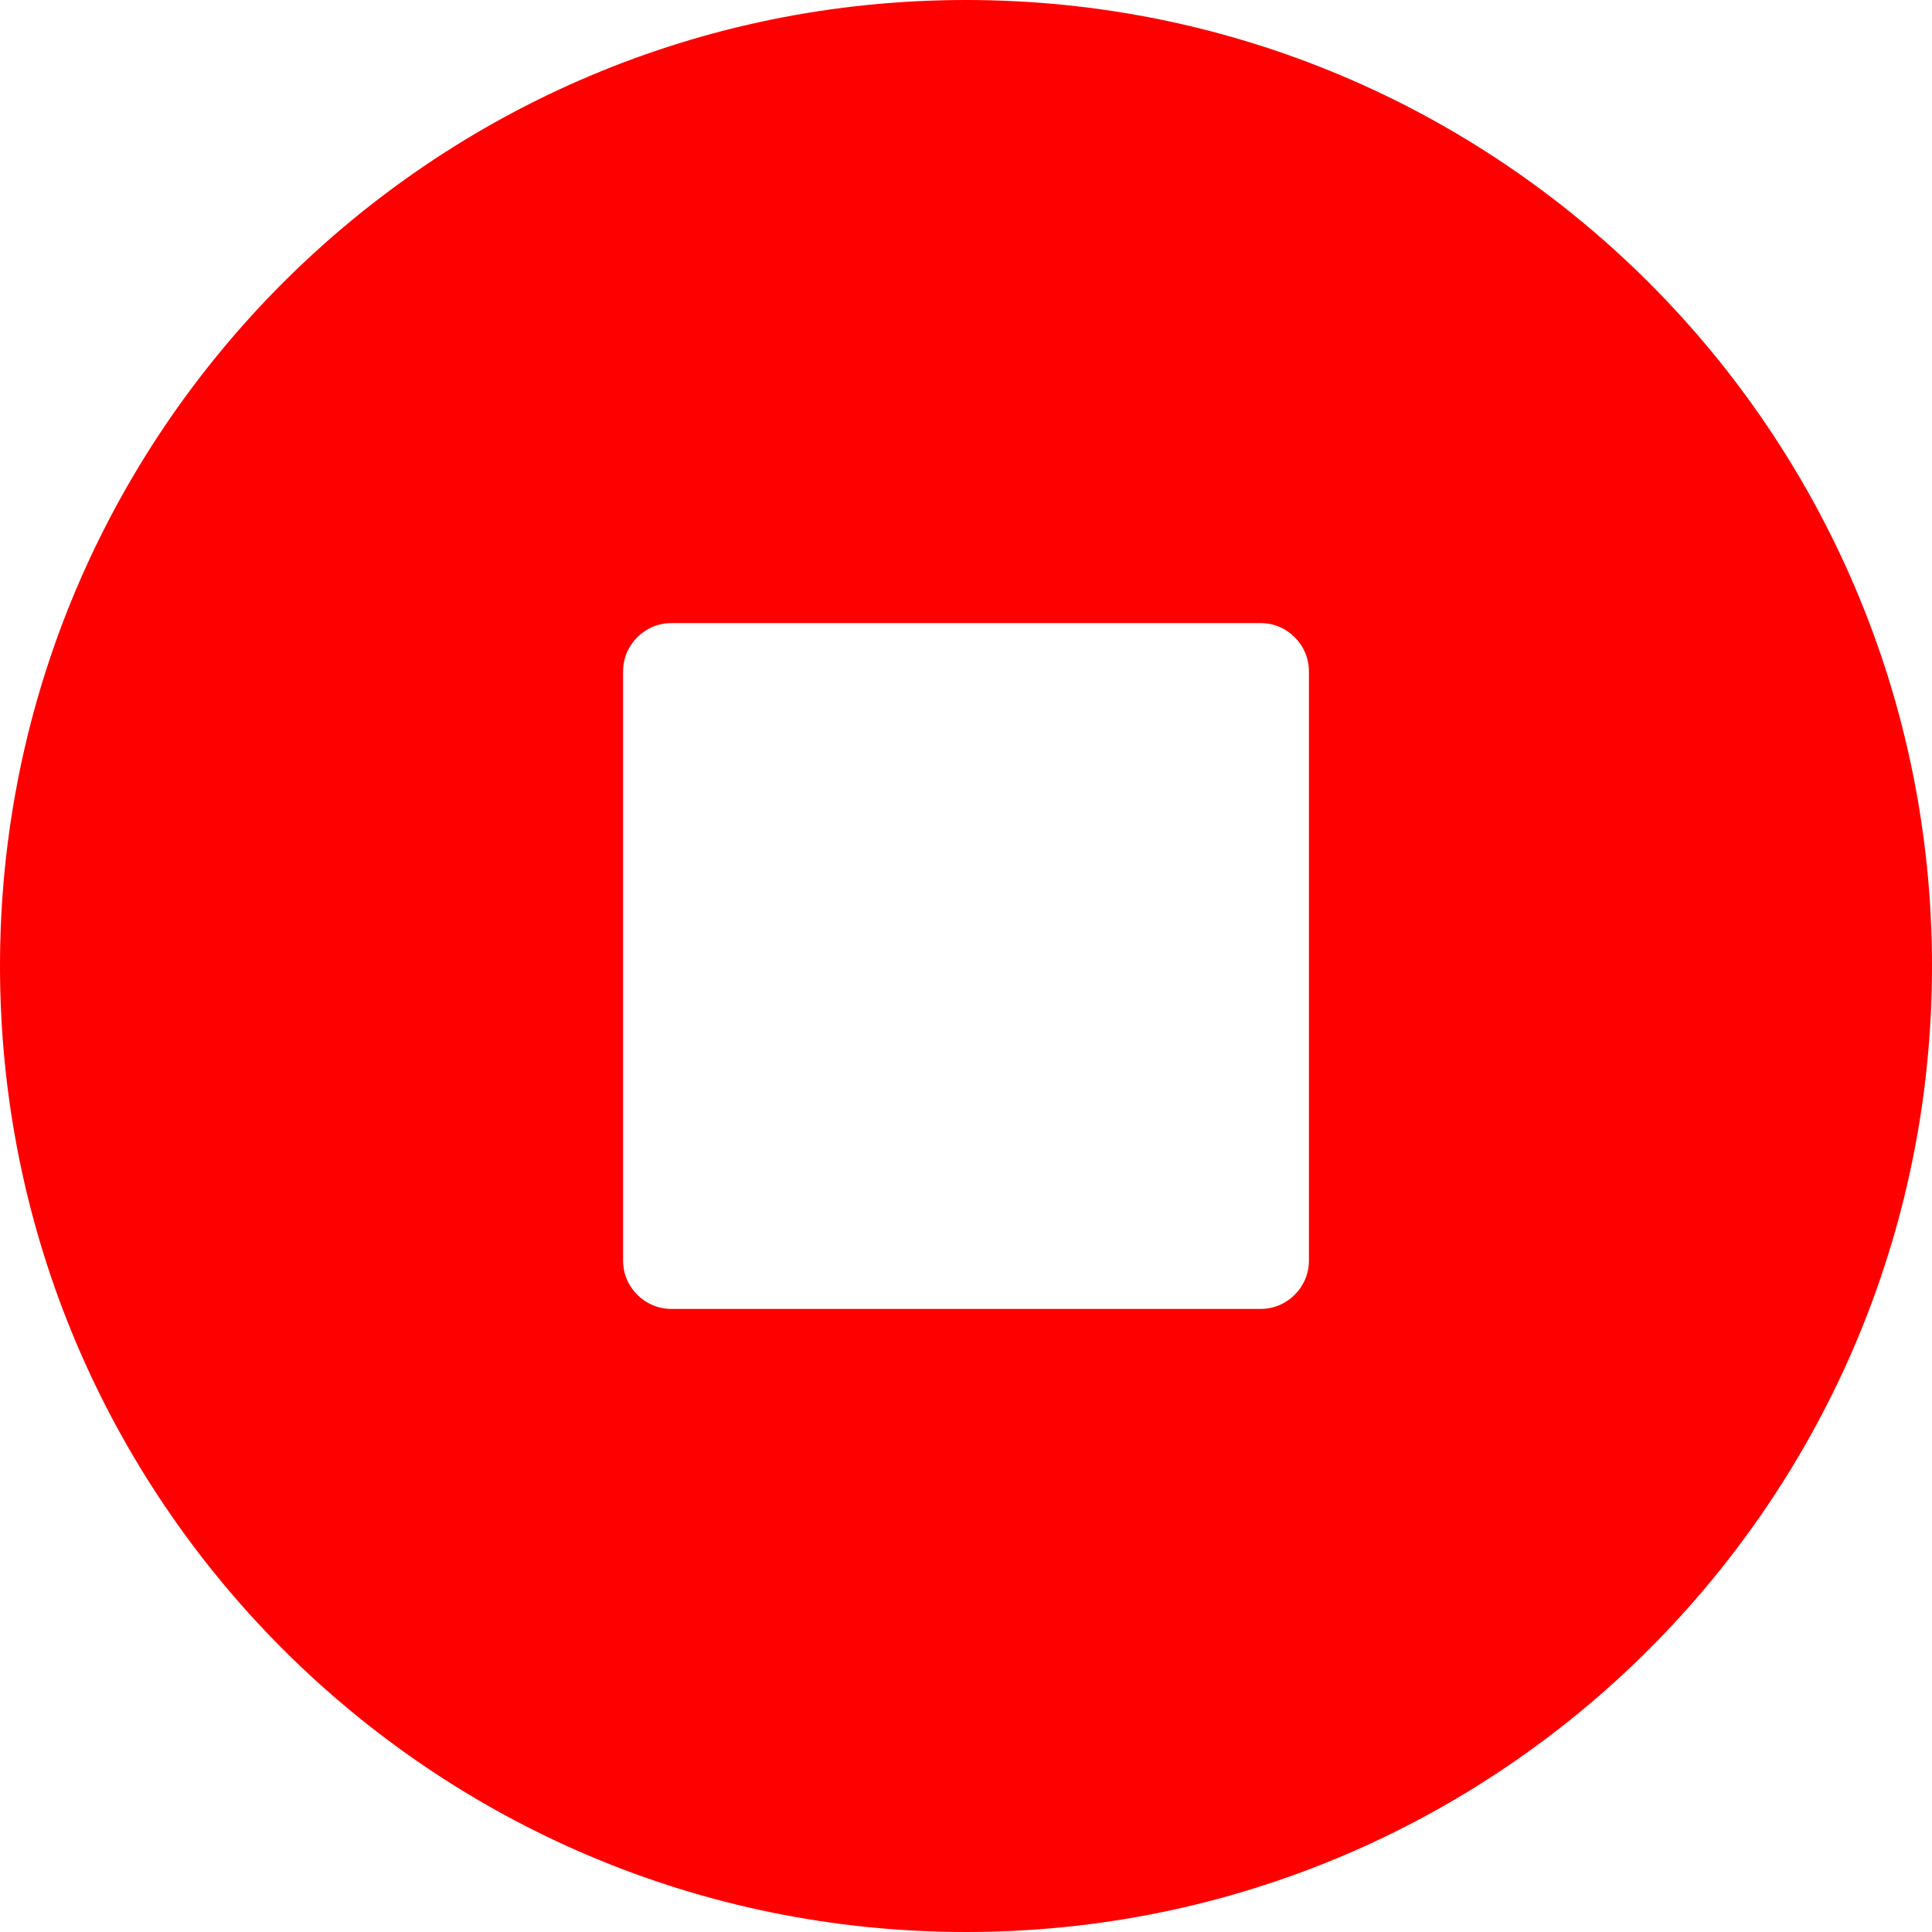
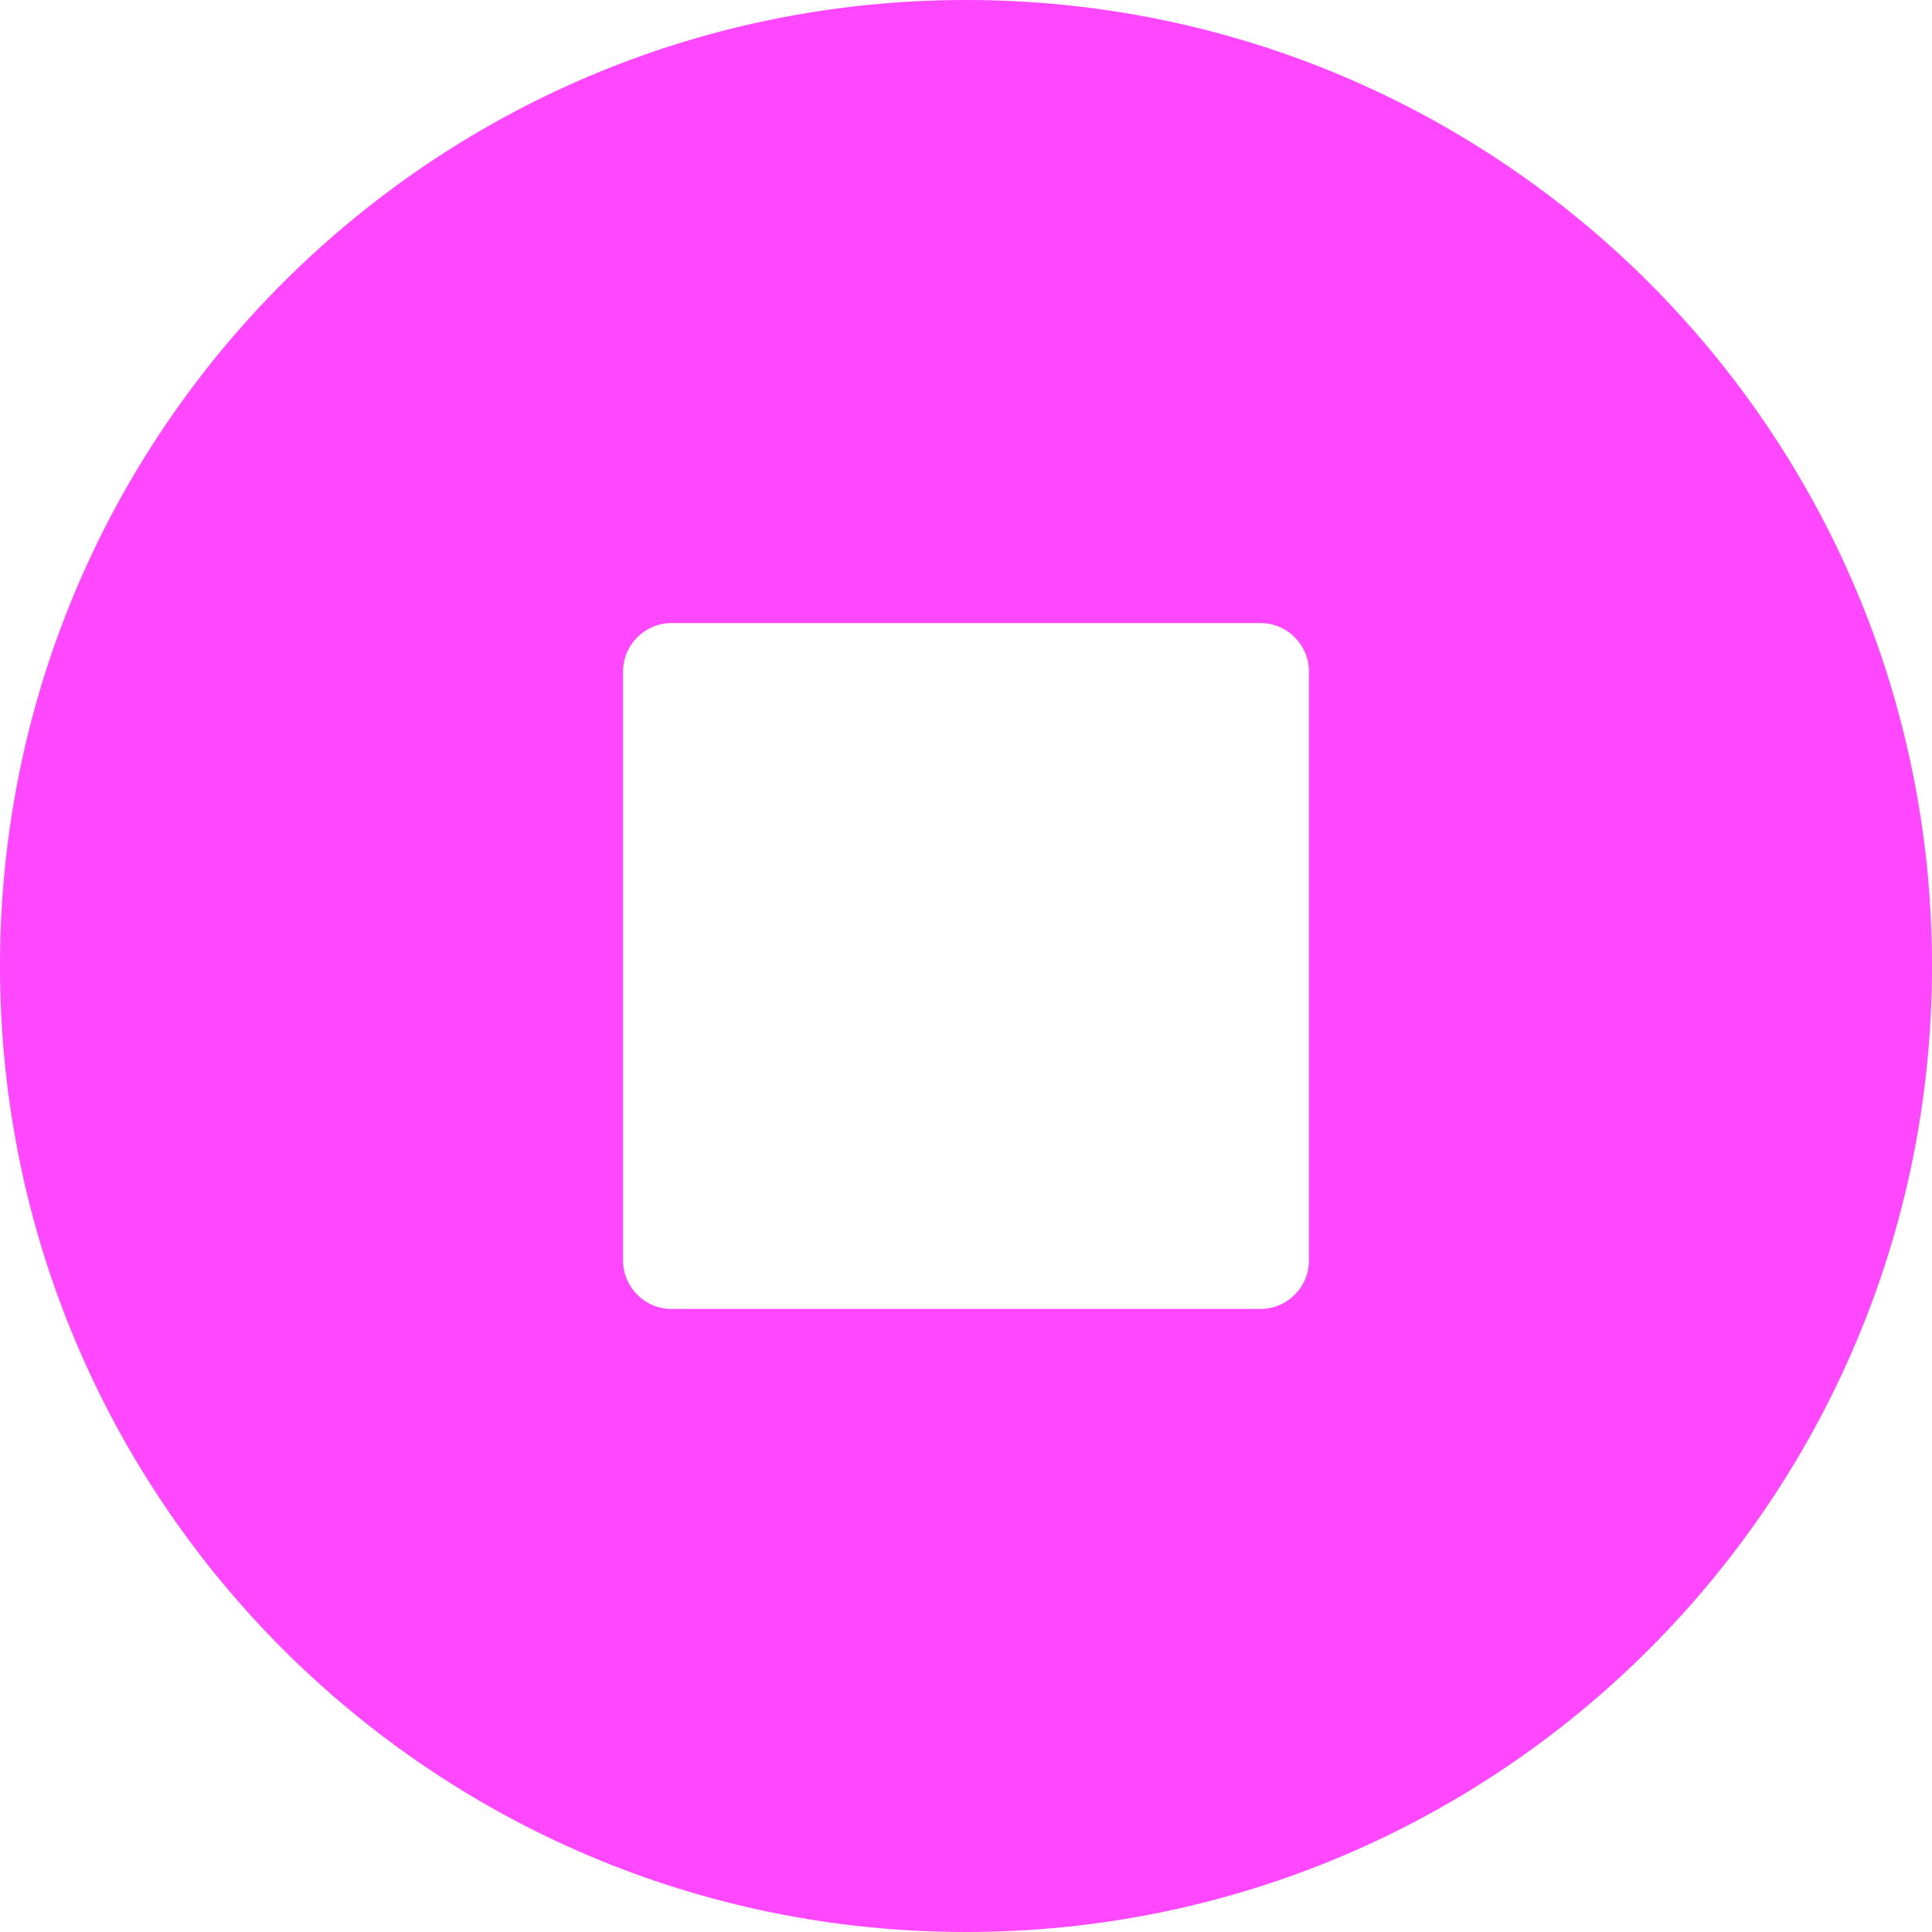
<svg xmlns="http://www.w3.org/2000/svg" id="Layer_1" version="1.1" viewBox="0 0 80 80">
  <defs>
    <style>
      .st0 {
-         fill: red;
+         fill: #ff47ff;
      }
    </style>
  </defs>
-   <path class="st0" d="M40,0C17.9,0,0,17.9,0,40s17.9,40,40,40,40-17.9,40-40S62.1,0,40,0ZM54.2,52.2c0,1.1-.9,2-2,2h-24.4c-1.1,0-2-.9-2-2v-24.4c0-1.1.9-2,2-2h24.4c1.1,0,2,.9,2,2,0,0,0,24.4,0,24.4Z" />
+   <path class="st0" d="M40,0C17.9,0,0,17.9,0,40s17.9,40,40,40,40-17.9,40-40S62.1,0,40,0ZM54.2,52.2c0,1.1-.9,2-2,2h-24.4c-1.1,0-2-.9-2-2v-24.4c0-1.1.9-2,2-2h24.4c1.1,0,2,.9,2,2v24.4Z" />
</svg>
